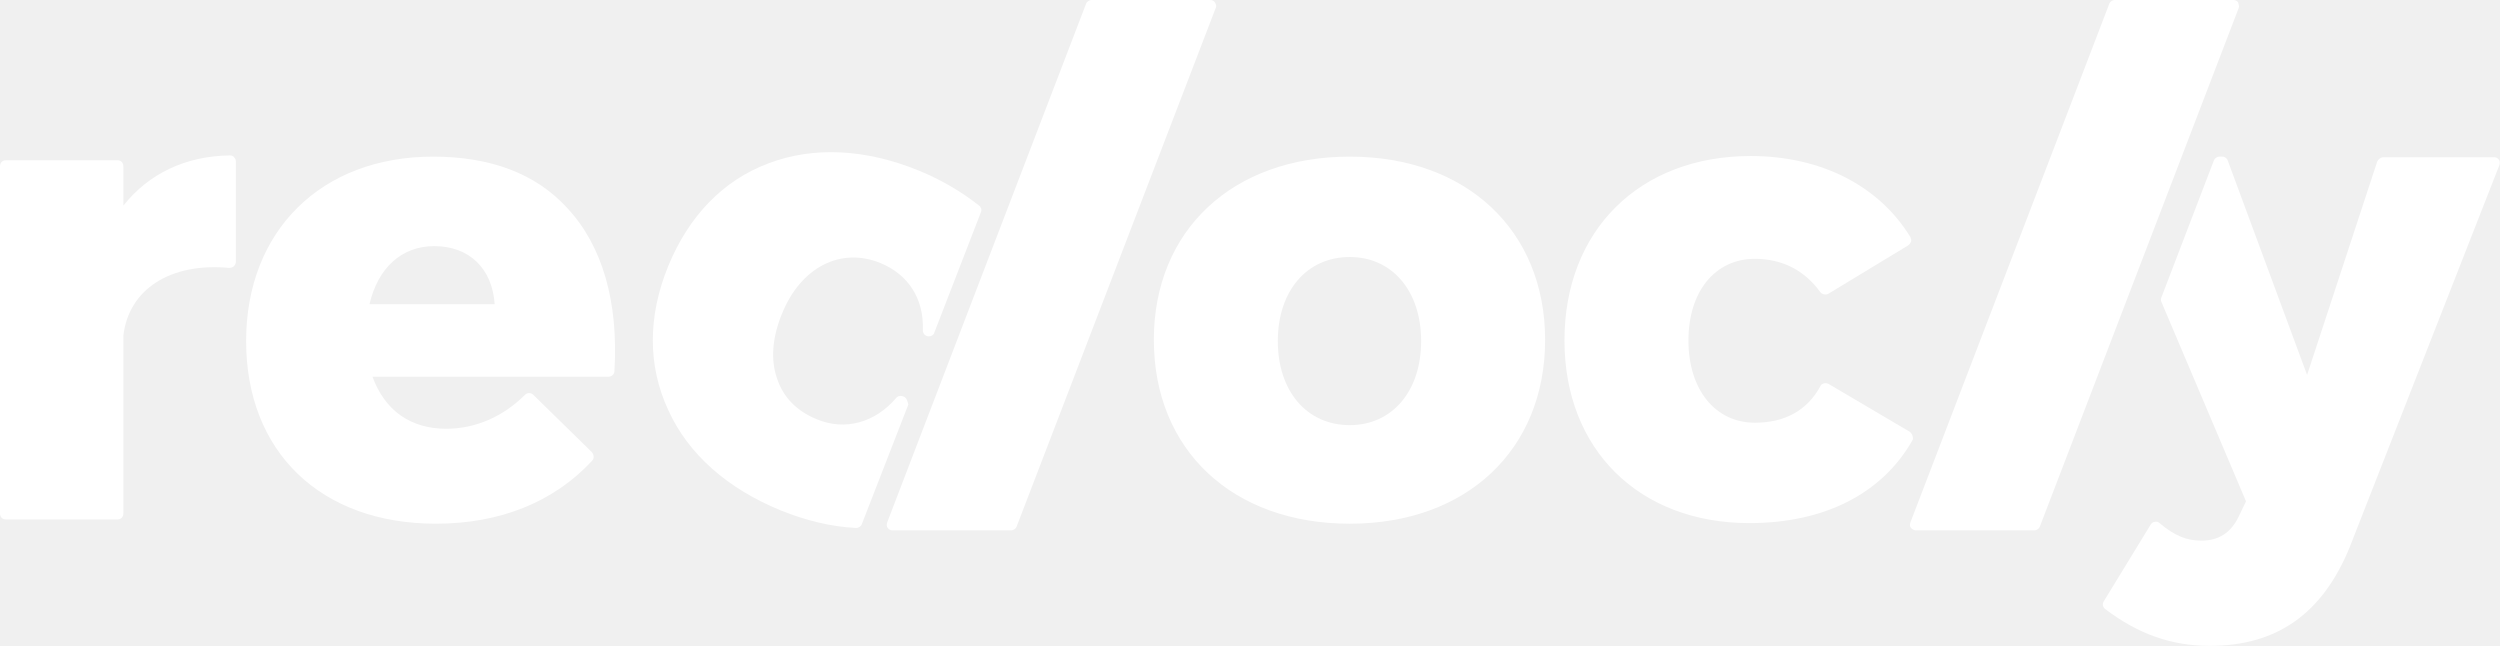
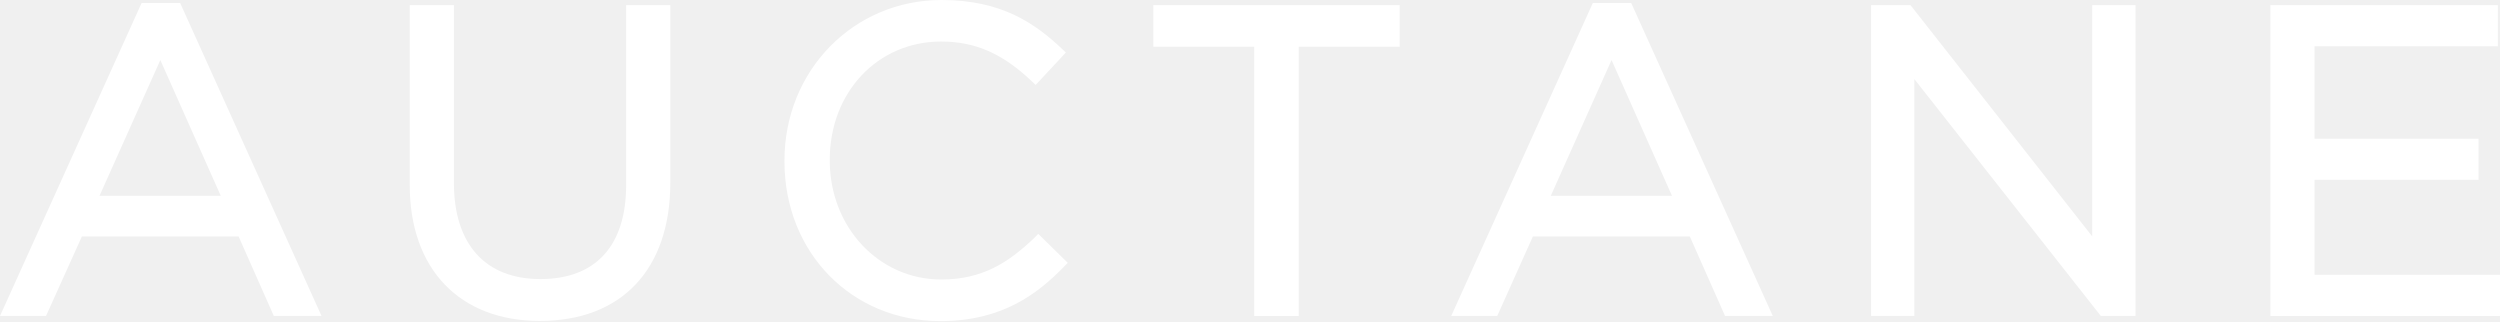
- <svg xmlns="http://www.w3.org/2000/svg" version="1.1" id="Layer_1" x="0px" y="0px" viewBox="0 0 413.4 106.8" style="enable-background:new 0 0 413.4 106.8;" xml:space="preserve">
-   <style type="text/css">
- 	.st0{fill:#ffffff;}
- </style>
-   <g>
-     <path class="st0" d="M149.5,65.6c-0.4-0.2-1-0.2-1.3,0.2c-3.5,4.1-8.5,5.5-13.2,3.5c-3.2-1.3-5.5-3.6-6.5-6.7   c-1.1-3.1-0.8-6.8,0.8-10.7c3.1-7.7,9.7-11.1,16.3-8.4c4.6,1.9,7.2,5.9,7,11.1c0,0.5,0.3,0.9,0.8,1c0.5,0.1,1-0.2,1.1-0.6l7.7-19.9   c0.2-0.4,0-0.9-0.3-1.1c-2.9-2.3-6.3-4.3-10-5.8c-8.8-3.6-17.4-4-24.8-1.2c-7.5,2.8-13.2,8.7-16.6,17c-3.4,8.3-3.4,16.5,0,23.8   c3.3,7.3,9.8,13,18.6,16.6c4.2,1.7,8.4,2.7,12.4,2.9c0,0,0,0,0.1,0c0.4,0,0.8-0.3,0.9-0.6l7.7-19.8   C150.1,66.4,149.9,65.8,149.5,65.6z" />
-     <path class="st0" d="M38,25.7c-7.3,0.1-13.4,3-17.6,8.3v-6.5c0-0.6-0.4-1-1-1H1c-0.6,0-1,0.4-1,1v57.4c0,0.6,0.4,1,1,1h18.4   c0.6,0,1-0.4,1-1V55.5c0.9-7.7,7.8-12.1,17.5-11.2c0.3,0,0.6-0.1,0.8-0.3s0.3-0.5,0.3-0.7V26.7c0-0.3-0.1-0.5-0.3-0.7   C38.6,25.8,38.3,25.7,38,25.7z" />
-     <path class="st0" d="M71.6,25.9c-18.5,0-30.9,12.3-30.9,30.5c0,18.3,12.3,30.2,31.4,30.2c10.6,0,19.5-3.6,25.8-10.4   c0.4-0.4,0.3-1,0-1.4l-9.7-9.5c-0.4-0.4-1-0.4-1.4,0c-3.6,3.6-8.2,5.6-13,5.6c-6,0-10.2-3.1-12.2-8.6h39c0.5,0,1-0.4,1-0.9   c0.7-11.5-2-20.8-7.8-27C88.6,28.7,81.1,25.9,71.6,25.9z M61.1,50.3c1.4-6,5.3-9.6,10.7-9.6c5.8,0,9.6,3.7,10,9.6H61.1z" />
-     <path class="st0" d="M223.2,25.9c-19.4,0-32.4,12.2-32.4,30.3c0,18.2,13,30.4,32.4,30.4c19.3,0,32.3-12.2,32.3-30.4   C255.5,38.1,242.5,25.9,223.2,25.9z M223.2,70.3c-7.1,0-11.9-5.6-11.9-13.9c0-8.3,4.8-13.9,11.9-13.9c7,0,11.8,5.6,11.8,13.9   C235,64.7,230.2,70.3,223.2,70.3z" />
-     <path class="st0" d="M315.8,71.4l-13.4-7.9c-0.2-0.1-0.5-0.2-0.8-0.1c-0.3,0.1-0.5,0.2-0.6,0.5c-2.2,4-5.9,6-10.8,6   c-6.6,0-11-5.5-11-13.6c0-8.1,4.4-13.5,11-13.5c4.5,0,8.2,1.9,10.8,5.5c0.3,0.4,0.9,0.5,1.3,0.3l13.2-8c0.2-0.1,0.4-0.4,0.5-0.6   c0.1-0.3,0-0.5-0.1-0.8c-5.2-8.5-14.8-13.4-26.4-13.4c-18.4,0-30.8,12.3-30.8,30.5c0,18,12.3,30.2,30.6,30.2c12.4,0,22-4.9,27-13.8   C316.4,72.3,316.2,71.7,315.8,71.4z" />
-     <path class="st0" d="M370.1,0.4c-0.2-0.3-0.5-0.4-0.8-0.4h-19.6c-0.4,0-0.8,0.3-0.9,0.6l-32.9,85.8c-0.1,0.3-0.1,0.7,0.1,0.9   s0.5,0.4,0.8,0.4h19.6c0.4,0,0.8-0.3,0.9-0.6l32.9-85.8C370.3,1.1,370.2,0.7,370.1,0.4z" />
-     <path class="st0" d="M200.9,0.4c-0.2-0.3-0.5-0.4-0.8-0.4h-19.6c-0.4,0-0.8,0.3-0.9,0.6l-32.9,85.8c-0.1,0.3-0.1,0.7,0.1,0.9   c0.2,0.3,0.5,0.4,0.8,0.4h19.6c0.4,0,0.8-0.3,0.9-0.6L201,1.4C201.2,1.1,201.1,0.7,200.9,0.4z" />
-     <path class="st0" d="M413.2,26.4c-0.2-0.3-0.5-0.4-0.8-0.4h-18.3c-0.4,0-0.8,0.3-1,0.7L381.5,62l-13.1-35.4   c-0.1-0.4-0.5-0.7-0.9-0.7H367c-0.4,0-0.8,0.3-0.9,0.6l-8.7,22.7c-0.1,0.2-0.1,0.5,0,0.7l14,33l-1.2,2.5c-1.3,2.7-3.3,4-6.2,4   c-2.4,0-4.4-0.8-6.9-2.9c-0.2-0.2-0.5-0.3-0.8-0.2c-0.3,0-0.5,0.2-0.7,0.5l-7.7,12.6c-0.3,0.4-0.2,1,0.2,1.3   c5.4,4.1,10.9,6.1,17.3,6.1c11.1,0,18.6-5.3,23.1-16.2l24.8-63.3C413.4,27,413.4,26.6,413.2,26.4z" />
-   </g>
+ <svg xmlns="http://www.w3.org/2000/svg" id="Layer_1" data-name="Layer 1" viewBox="0 0 457.96 58.82">
+   <defs>
+     <style>.cls-1{fill:#fff;}</style>
+   </defs>
+   <path class="cls-1" d="M25.94.55,0,57.88H8.43L15,43.32H43.71l6.45,14.56H58.9L33,.55Zm14.5,35.32H18.23L29.37,11Z" />
+   <path class="cls-1" d="M114.7,33.89C114.7,45,109.14,51.12,99,51.12S83.15,44.7,83.15,33.5V.94H75.06v33c0,15.33,9.13,24.85,23.82,24.85,15,0,23.91-9.46,23.91-25.32V.94H114.7Z" />
+   <path class="cls-1" d="M189.53,43.52c-4.82,4.61-9.59,7.68-17.12,7.68C161,51.2,152,41.63,152,29.41v-.16c0-12.33,8.76-21.64,20.38-21.64,6.29,0,11.27,2.19,16.65,7.3l.69.65,5.53-5.94L194.6,9c-4.95-4.67-11.06-9-22.12-9C156.35,0,143.7,12.92,143.7,29.41v.16c0,16.67,12.28,29.25,28.55,29.25,11.34,0,17.83-5,22.69-10l.66-.67-5.41-5.31Z" />
+   <polygon class="cls-1" points="211.27 8.56 229.75 8.56 229.75 57.88 237.91 57.88 237.91 8.56 256.4 8.56 256.4 0.94 211.27 0.94 211.27 8.56" />
+   <path class="cls-1" d="M291.78.55,265.84,57.88h8.43l6.53-14.56h28.75L316,57.88h8.75L298.81.55Zm14.5,35.32h-22.2L295.21,11Z" />
+   <polygon class="cls-1" points="383.26 43.3 349.97 0.94 342.75 0.94 342.75 57.88 350.68 57.88 350.68 14.49 384.84 57.88 391.19 57.88 391.19 0.94 383.26 0.94 383.26 43.3" />
+   <polygon class="cls-1" points="423.99 50.34 423.99 32.94 454.03 32.94 454.03 25.41 423.99 25.41 423.99 8.48 457.57 8.48 457.57 0.94 415.9 0.94 415.9 57.88 457.96 57.88 457.96 50.34 423.99 50.34" />
</svg>
